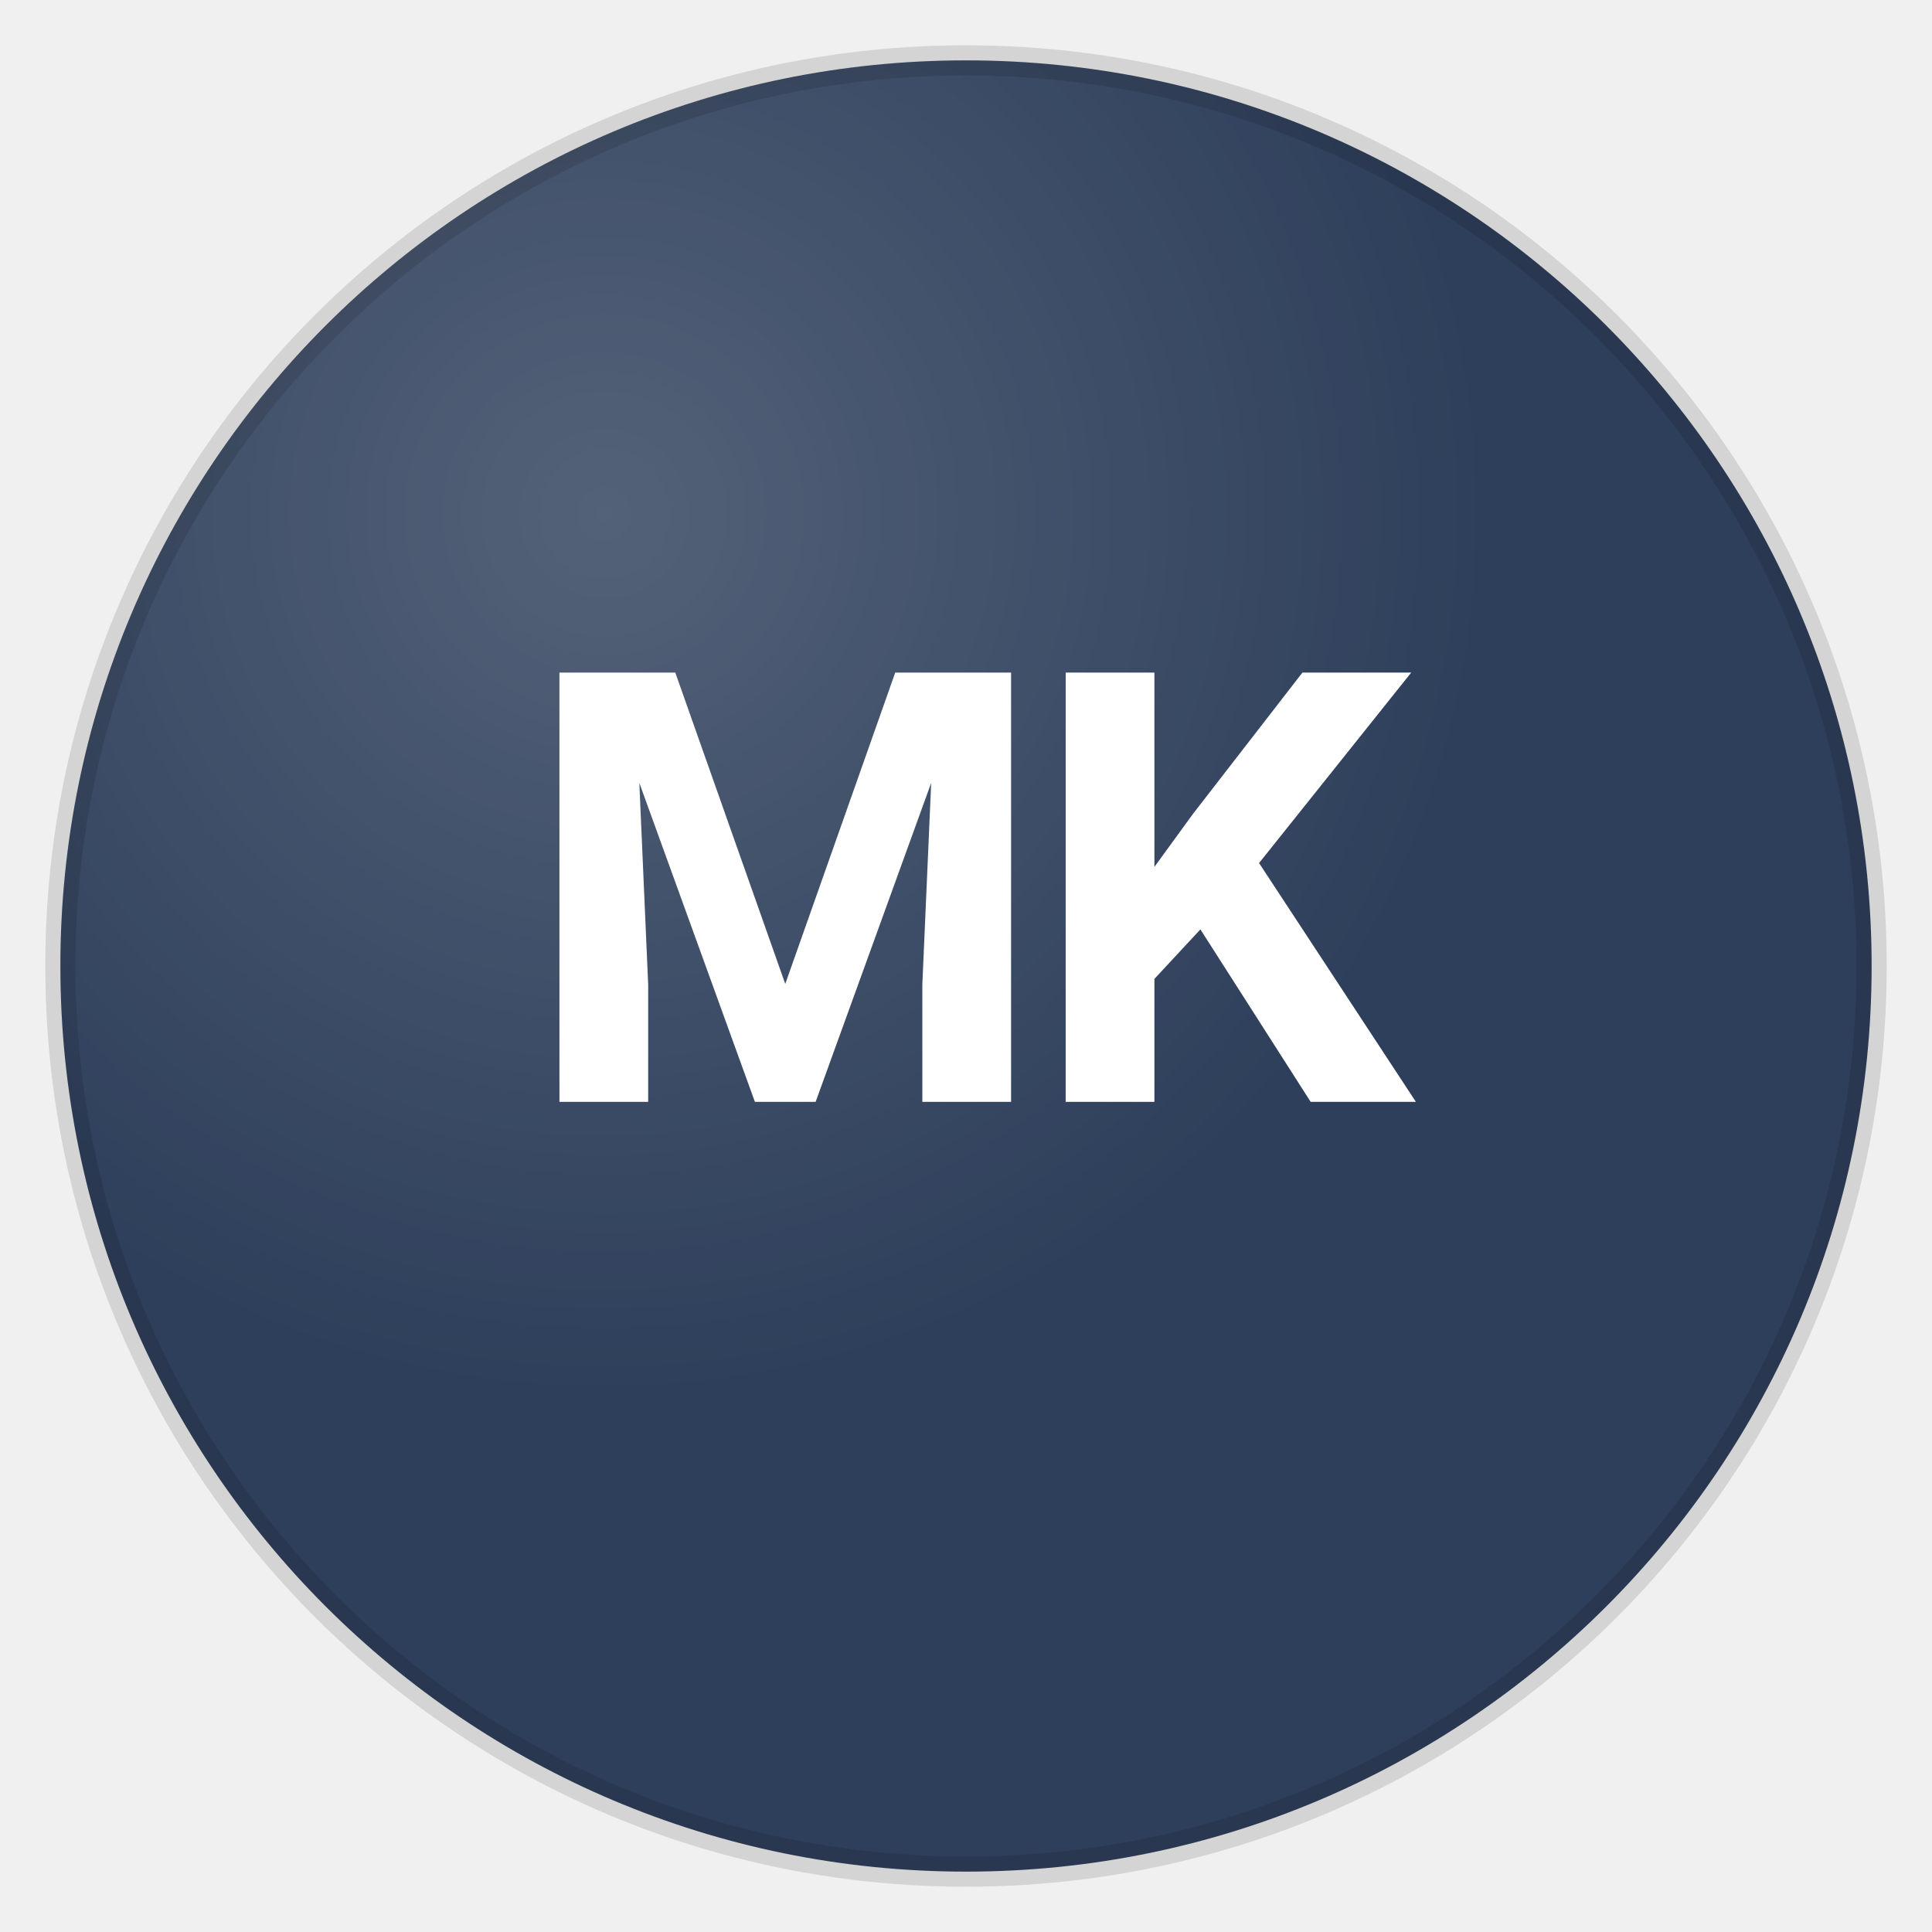
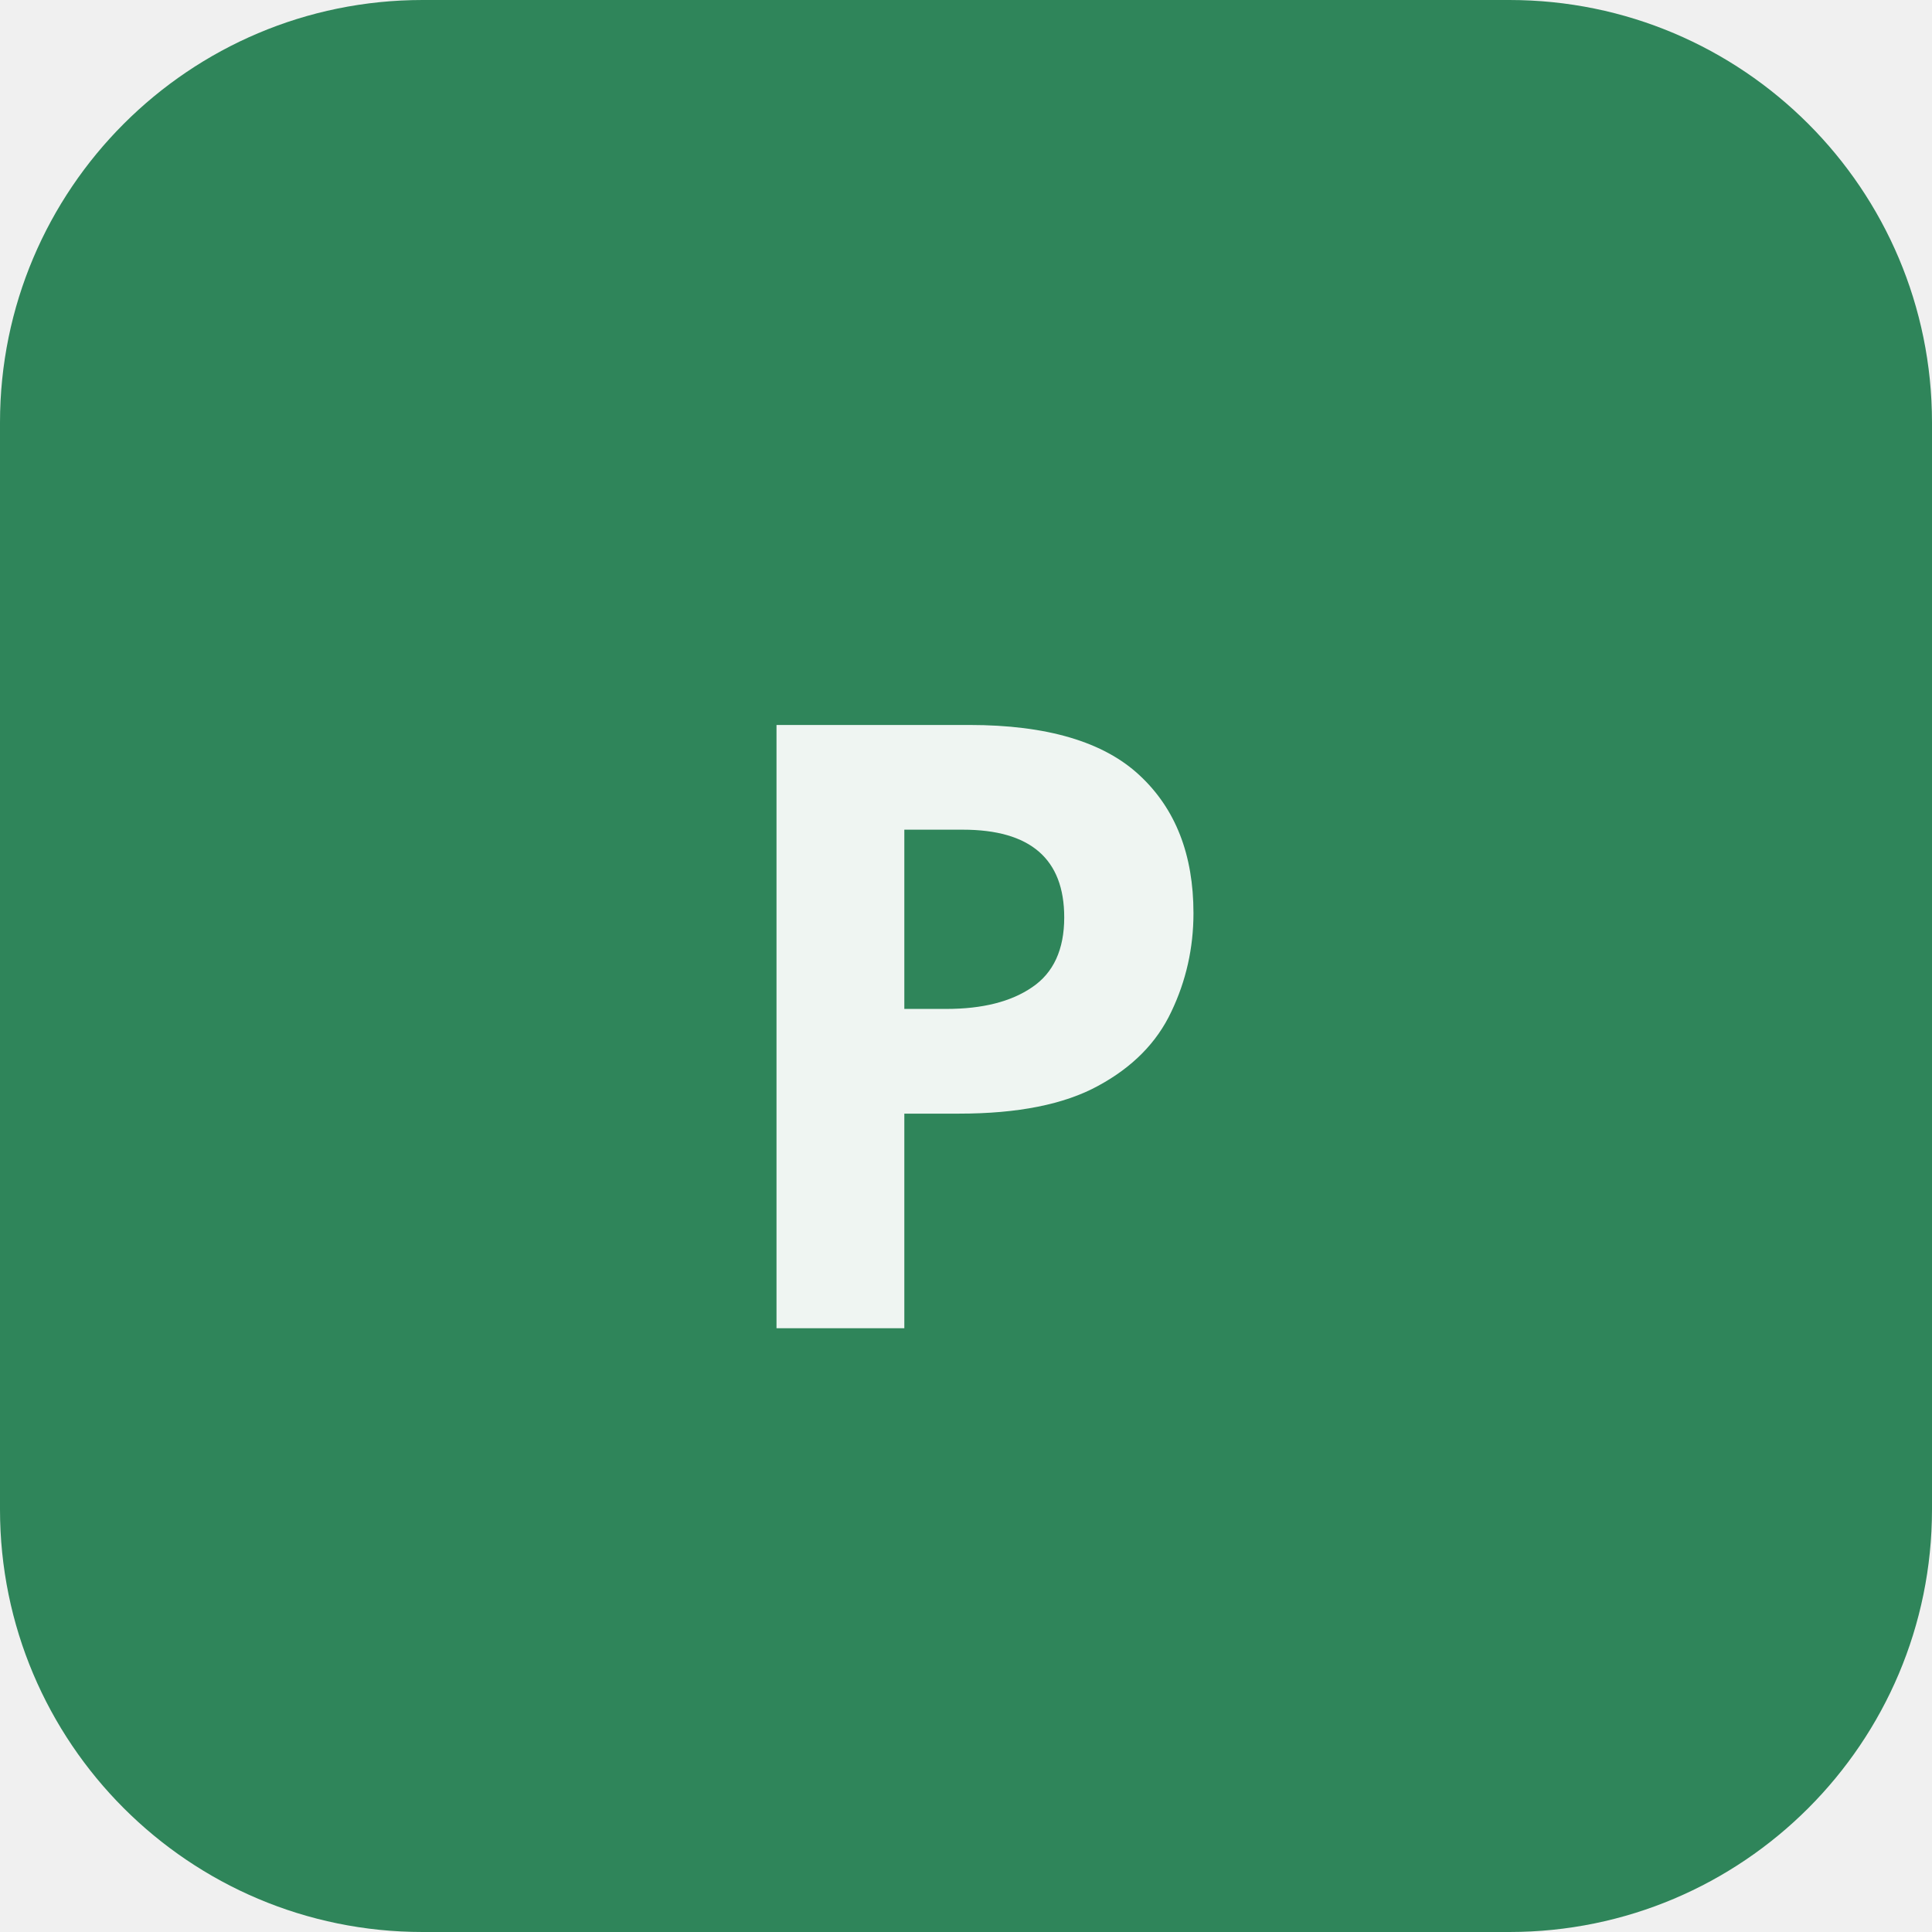
- <svg xmlns="http://www.w3.org/2000/svg" width="512" height="512" viewBox="0 0 512 512" role="img" aria-label="Persons">
-   <defs>
-     <radialGradient id="g" cx="30%" cy="25%" r="75%">
-       <stop offset="0%" stop-color="#ffffff" stop-opacity=".18" />
-       <stop offset="65%" stop-color="#ffffff" stop-opacity="0" />
-     </radialGradient>
-   </defs>
-   <circle cx="256" cy="256" r="240" fill="#2E3F5B" />
-   <circle cx="256" cy="256" r="240" fill="url(#g)" />
-   <circle cx="256" cy="256" r="240" fill="none" stroke="#000" stroke-opacity=".12" stroke-width="8" />
-   <text x="256" y="292" text-anchor="middle" font-size="160" font-weight="700" letter-spacing="-6" fill="#ffffff" font-family="system-ui,-apple-system,Segoe UI,Roboto,Ubuntu,Cantarell">MK</text>
+ <svg xmlns="http://www.w3.org/2000/svg" viewBox="0 0 64 64" width="64" height="64">
+   <rect width="64" height="64" rx="14" fill="#2f855a" />
+   <text x="32" y="44" font-family="system-ui,sans-serif" font-weight="900" font-size="28" fill="rgba(255,255,255,.92)" text-anchor="middle">P</text>
</svg>
